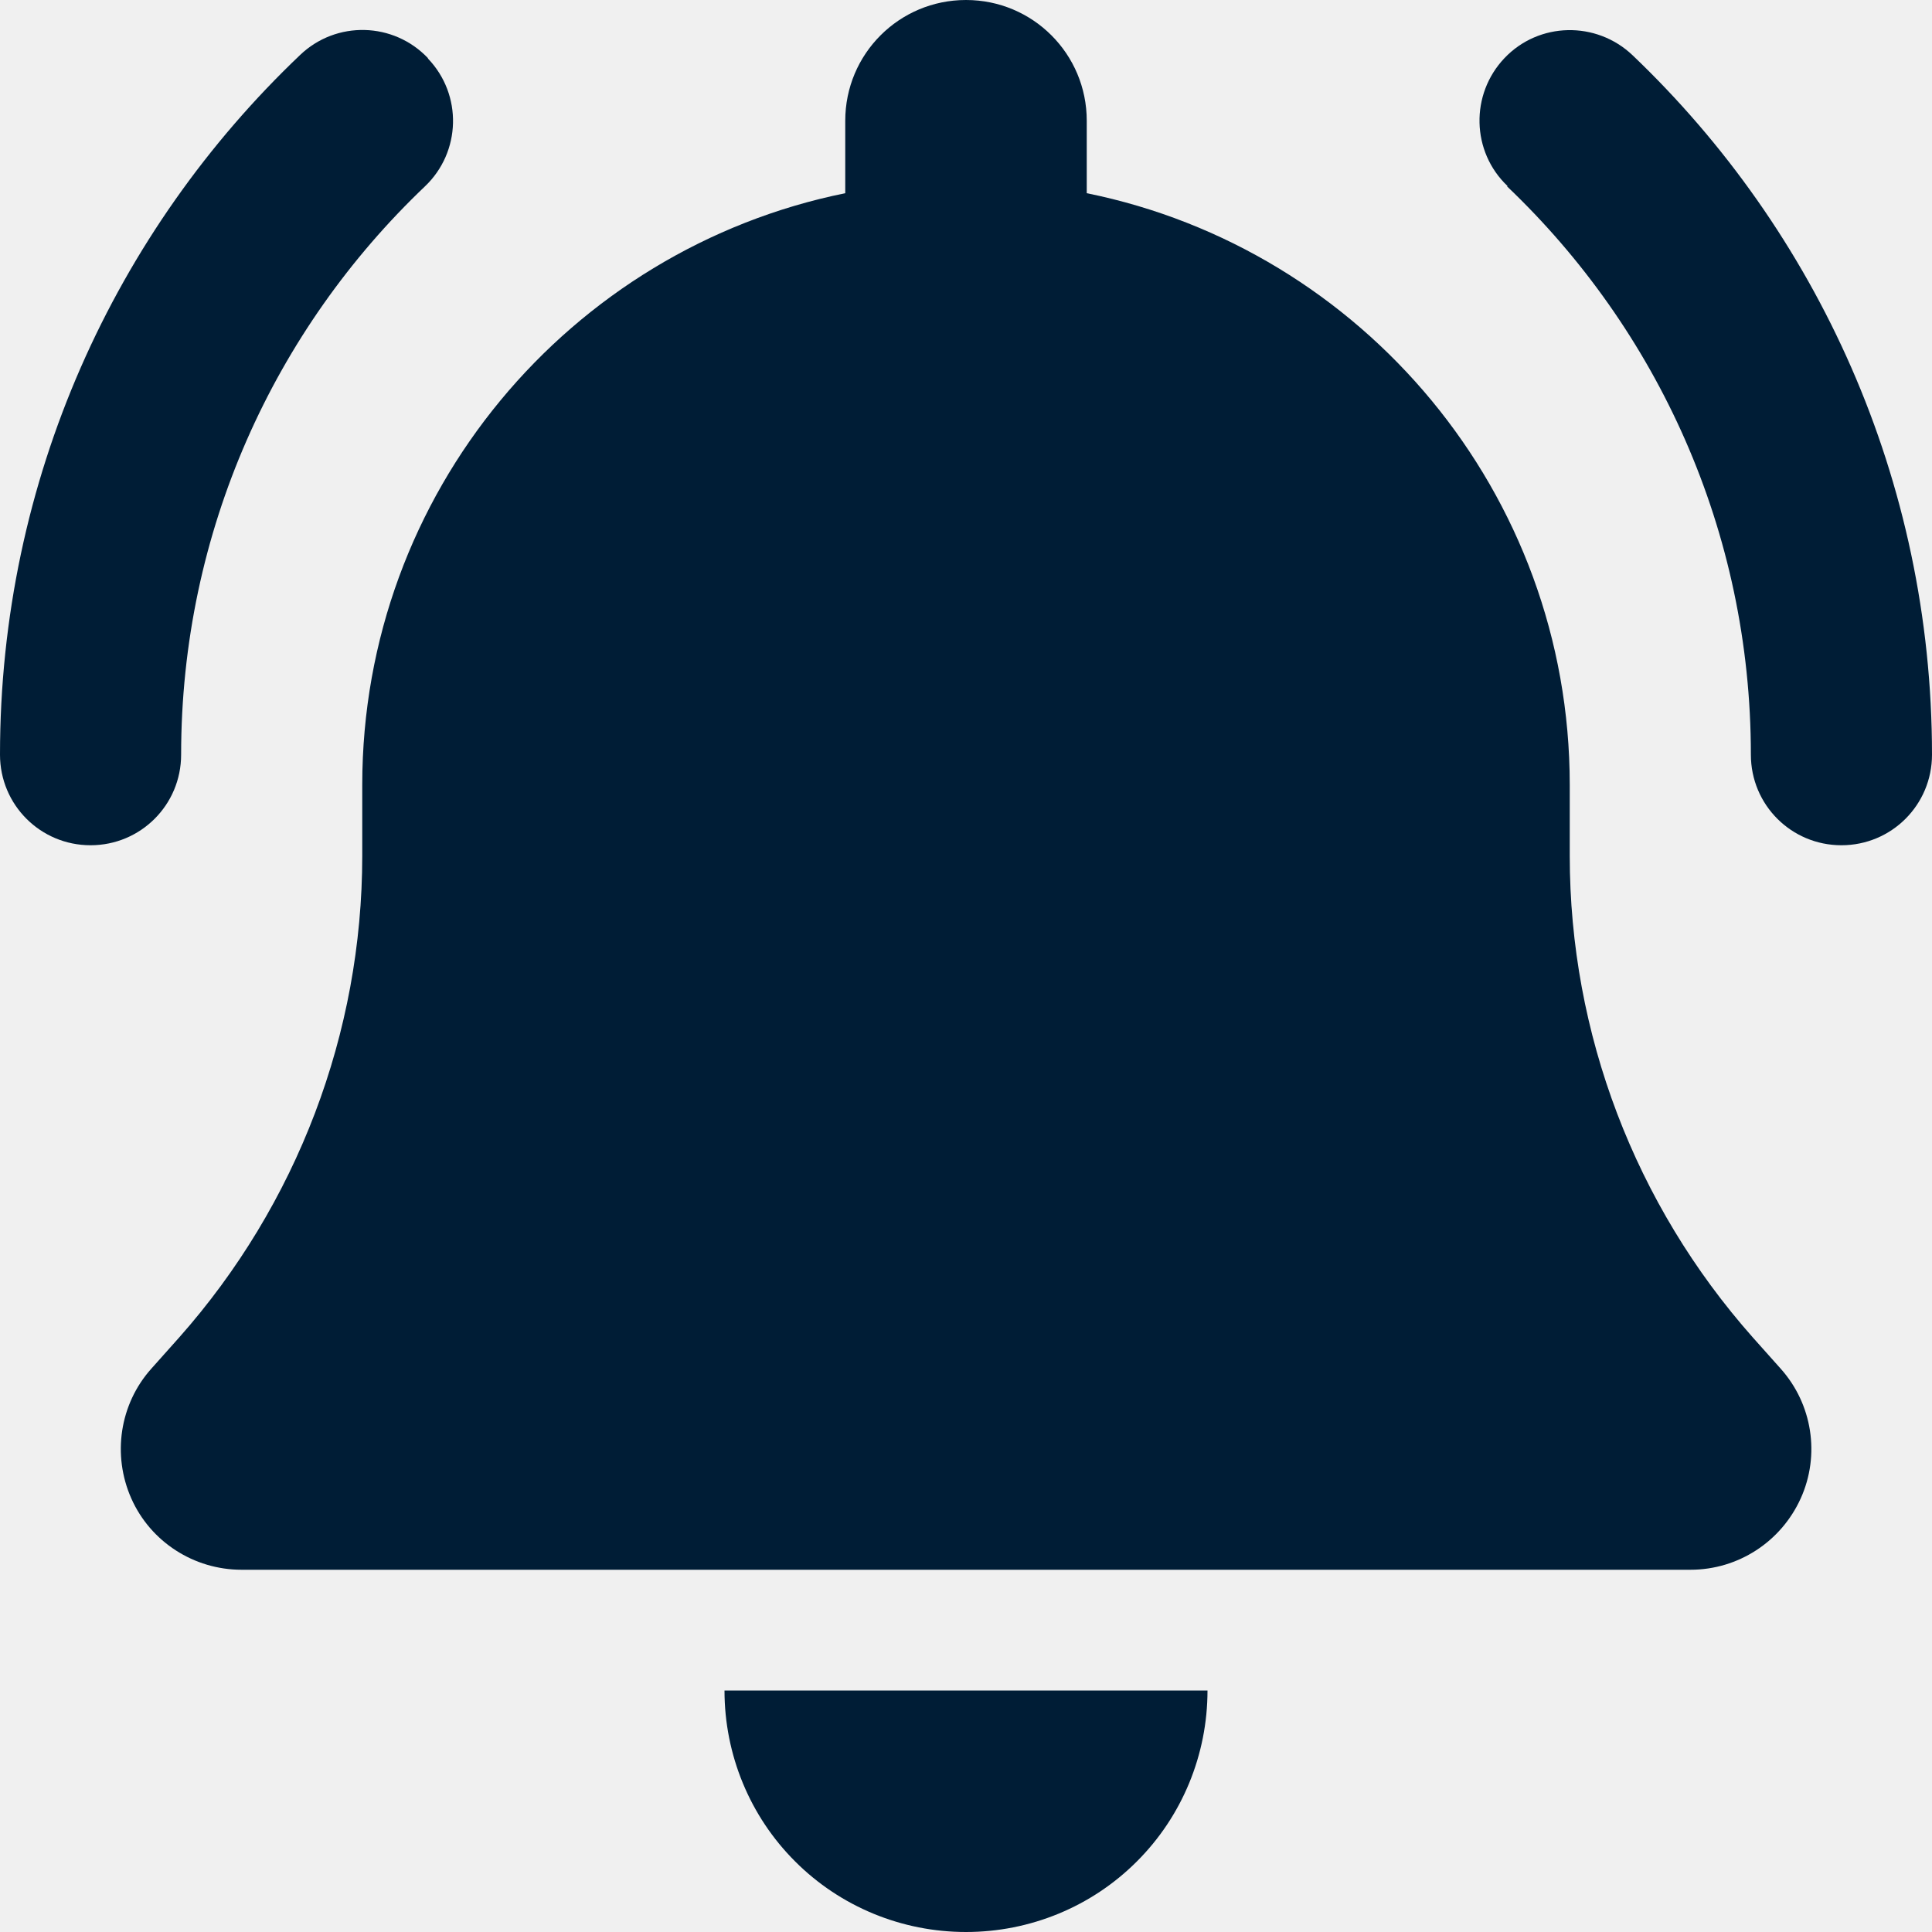
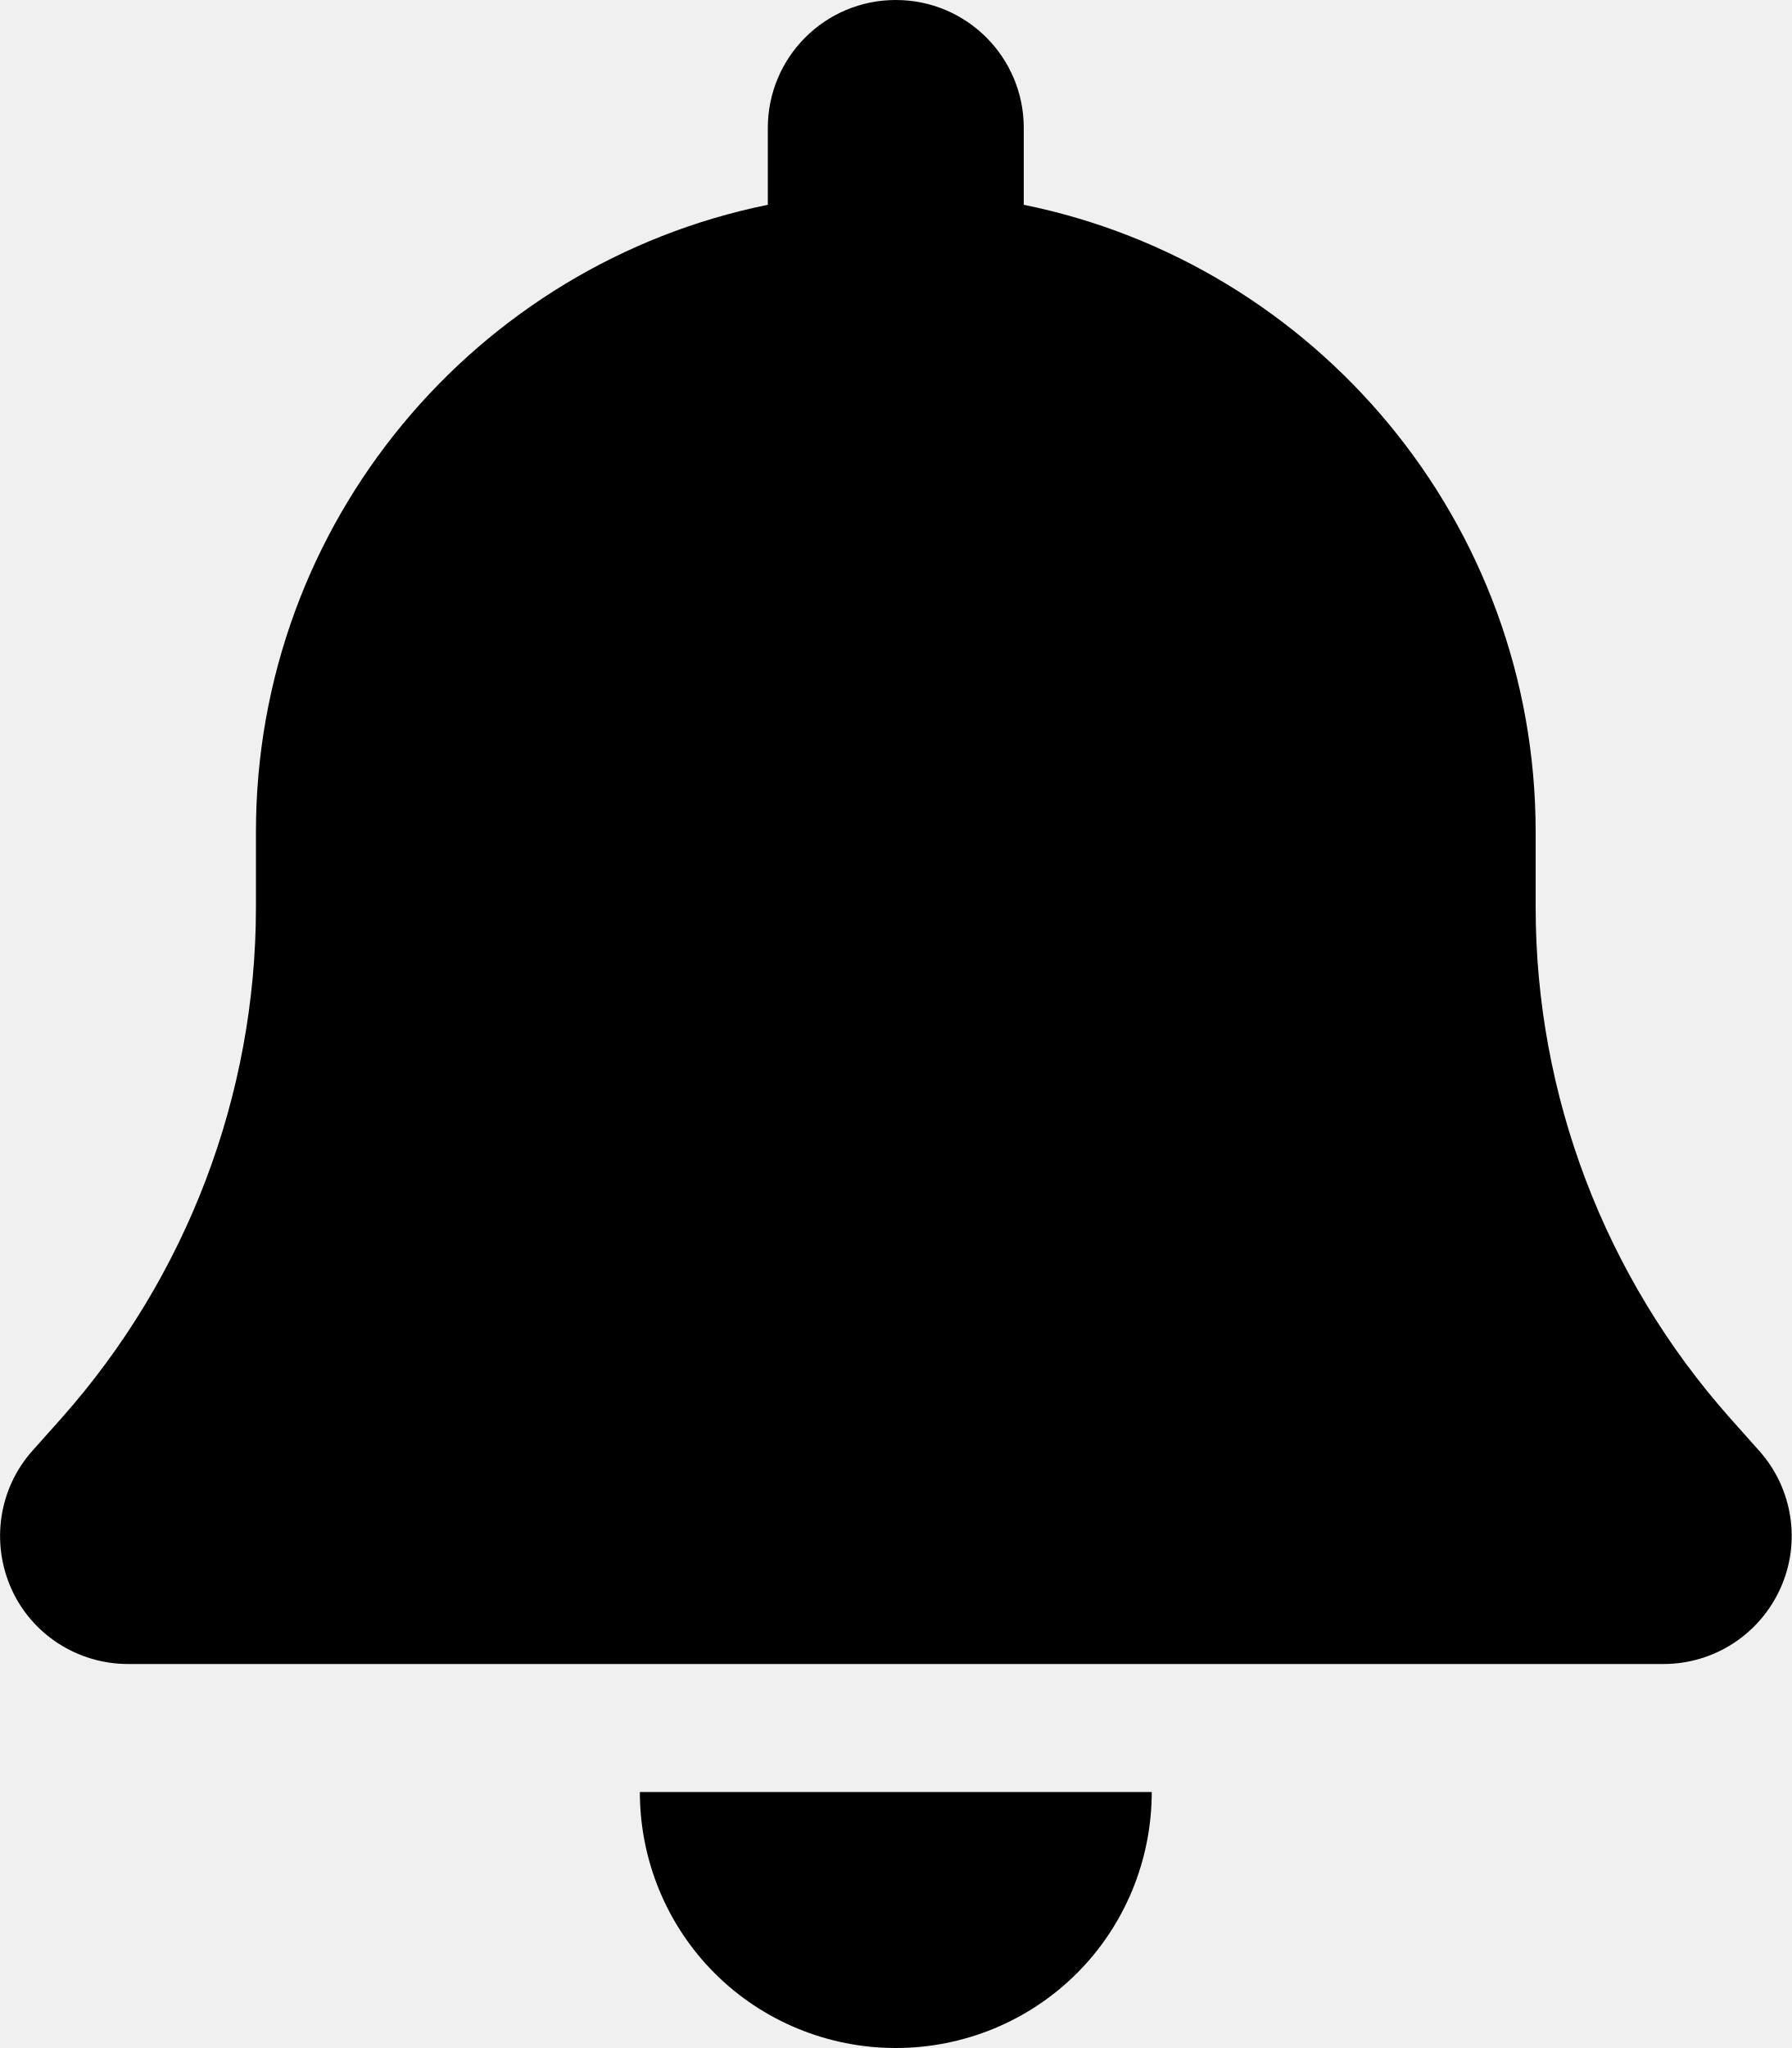
- <svg xmlns="http://www.w3.org/2000/svg" width="24" height="24" viewBox="0 0 24 24" fill="none">
-   <g clip-path="url(#clip0_34_274)">
-     <path d="M12 0C11.17 0 10.5 0.67 10.5 1.5V2.4C7.078 3.094 4.5 6.122 4.5 9.75V10.631C4.5 12.834 3.689 14.963 2.227 16.613L1.88 17.002C1.486 17.442 1.392 18.075 1.631 18.614C1.87 19.153 2.409 19.5 3 19.5H21C21.591 19.5 22.125 19.153 22.369 18.614C22.613 18.075 22.514 17.442 22.12 17.002L21.773 16.613C20.311 14.963 19.5 12.839 19.5 10.631V9.75C19.5 6.122 16.922 3.094 13.5 2.4V1.5C13.5 0.67 12.83 0 12 0ZM14.123 23.123C14.686 22.561 15 21.797 15 21H12H9C9 21.797 9.314 22.561 9.877 23.123C10.439 23.686 11.203 24 12 24C12.797 24 13.561 23.686 14.123 23.123ZM5.316 0.722C4.889 0.272 4.177 0.253 3.727 0.684C1.43 2.869 0 5.958 0 9.375C0 9.998 0.502 10.5 1.125 10.5C1.748 10.5 2.25 9.998 2.25 9.375C2.25 6.595 3.413 4.092 5.278 2.316C5.728 1.889 5.747 1.177 5.316 0.727V0.722ZM18.722 2.316C20.587 4.092 21.75 6.595 21.75 9.375C21.75 9.998 22.252 10.5 22.875 10.5C23.498 10.5 24 9.998 24 9.375C24 5.958 22.57 2.869 20.278 0.684C19.828 0.258 19.116 0.272 18.689 0.722C18.262 1.172 18.277 1.884 18.727 2.311L18.722 2.316Z" fill="#001D36" />
-   </g>
-   <defs>
-     <clipPath id="clip0_34_274">
-       <rect width="24" height="24" fill="white" />
-     </clipPath>
-   </defs>
+ <svg xmlns="http://www.w3.org/2000/svg" viewBox="0 0 448 512">
+   <path d="M224 0c-17.7 0-32 14.3-32 32V51.2C119 66 64 130.6 64 208v18.8c0 47-17.3 92.4-48.5 127.6l-7.4 8.3c-8.4 9.4-10.4 22.9-5.3 34.4S19.4 416 32 416H416c12.6 0 24-7.4 29.2-18.9s3.1-25-5.3-34.4l-7.4-8.3C401.3 319.2 384 273.9 384 226.8V208c0-77.4-55-142-128-156.8V32c0-17.7-14.3-32-32-32zm45.3 493.3c12-12 18.7-28.3 18.7-45.3H224 160c0 17 6.7 33.3 18.7 45.3s28.3 18.7 45.3 18.7s33.3-6.7 45.3-18.7z" />
</svg>
